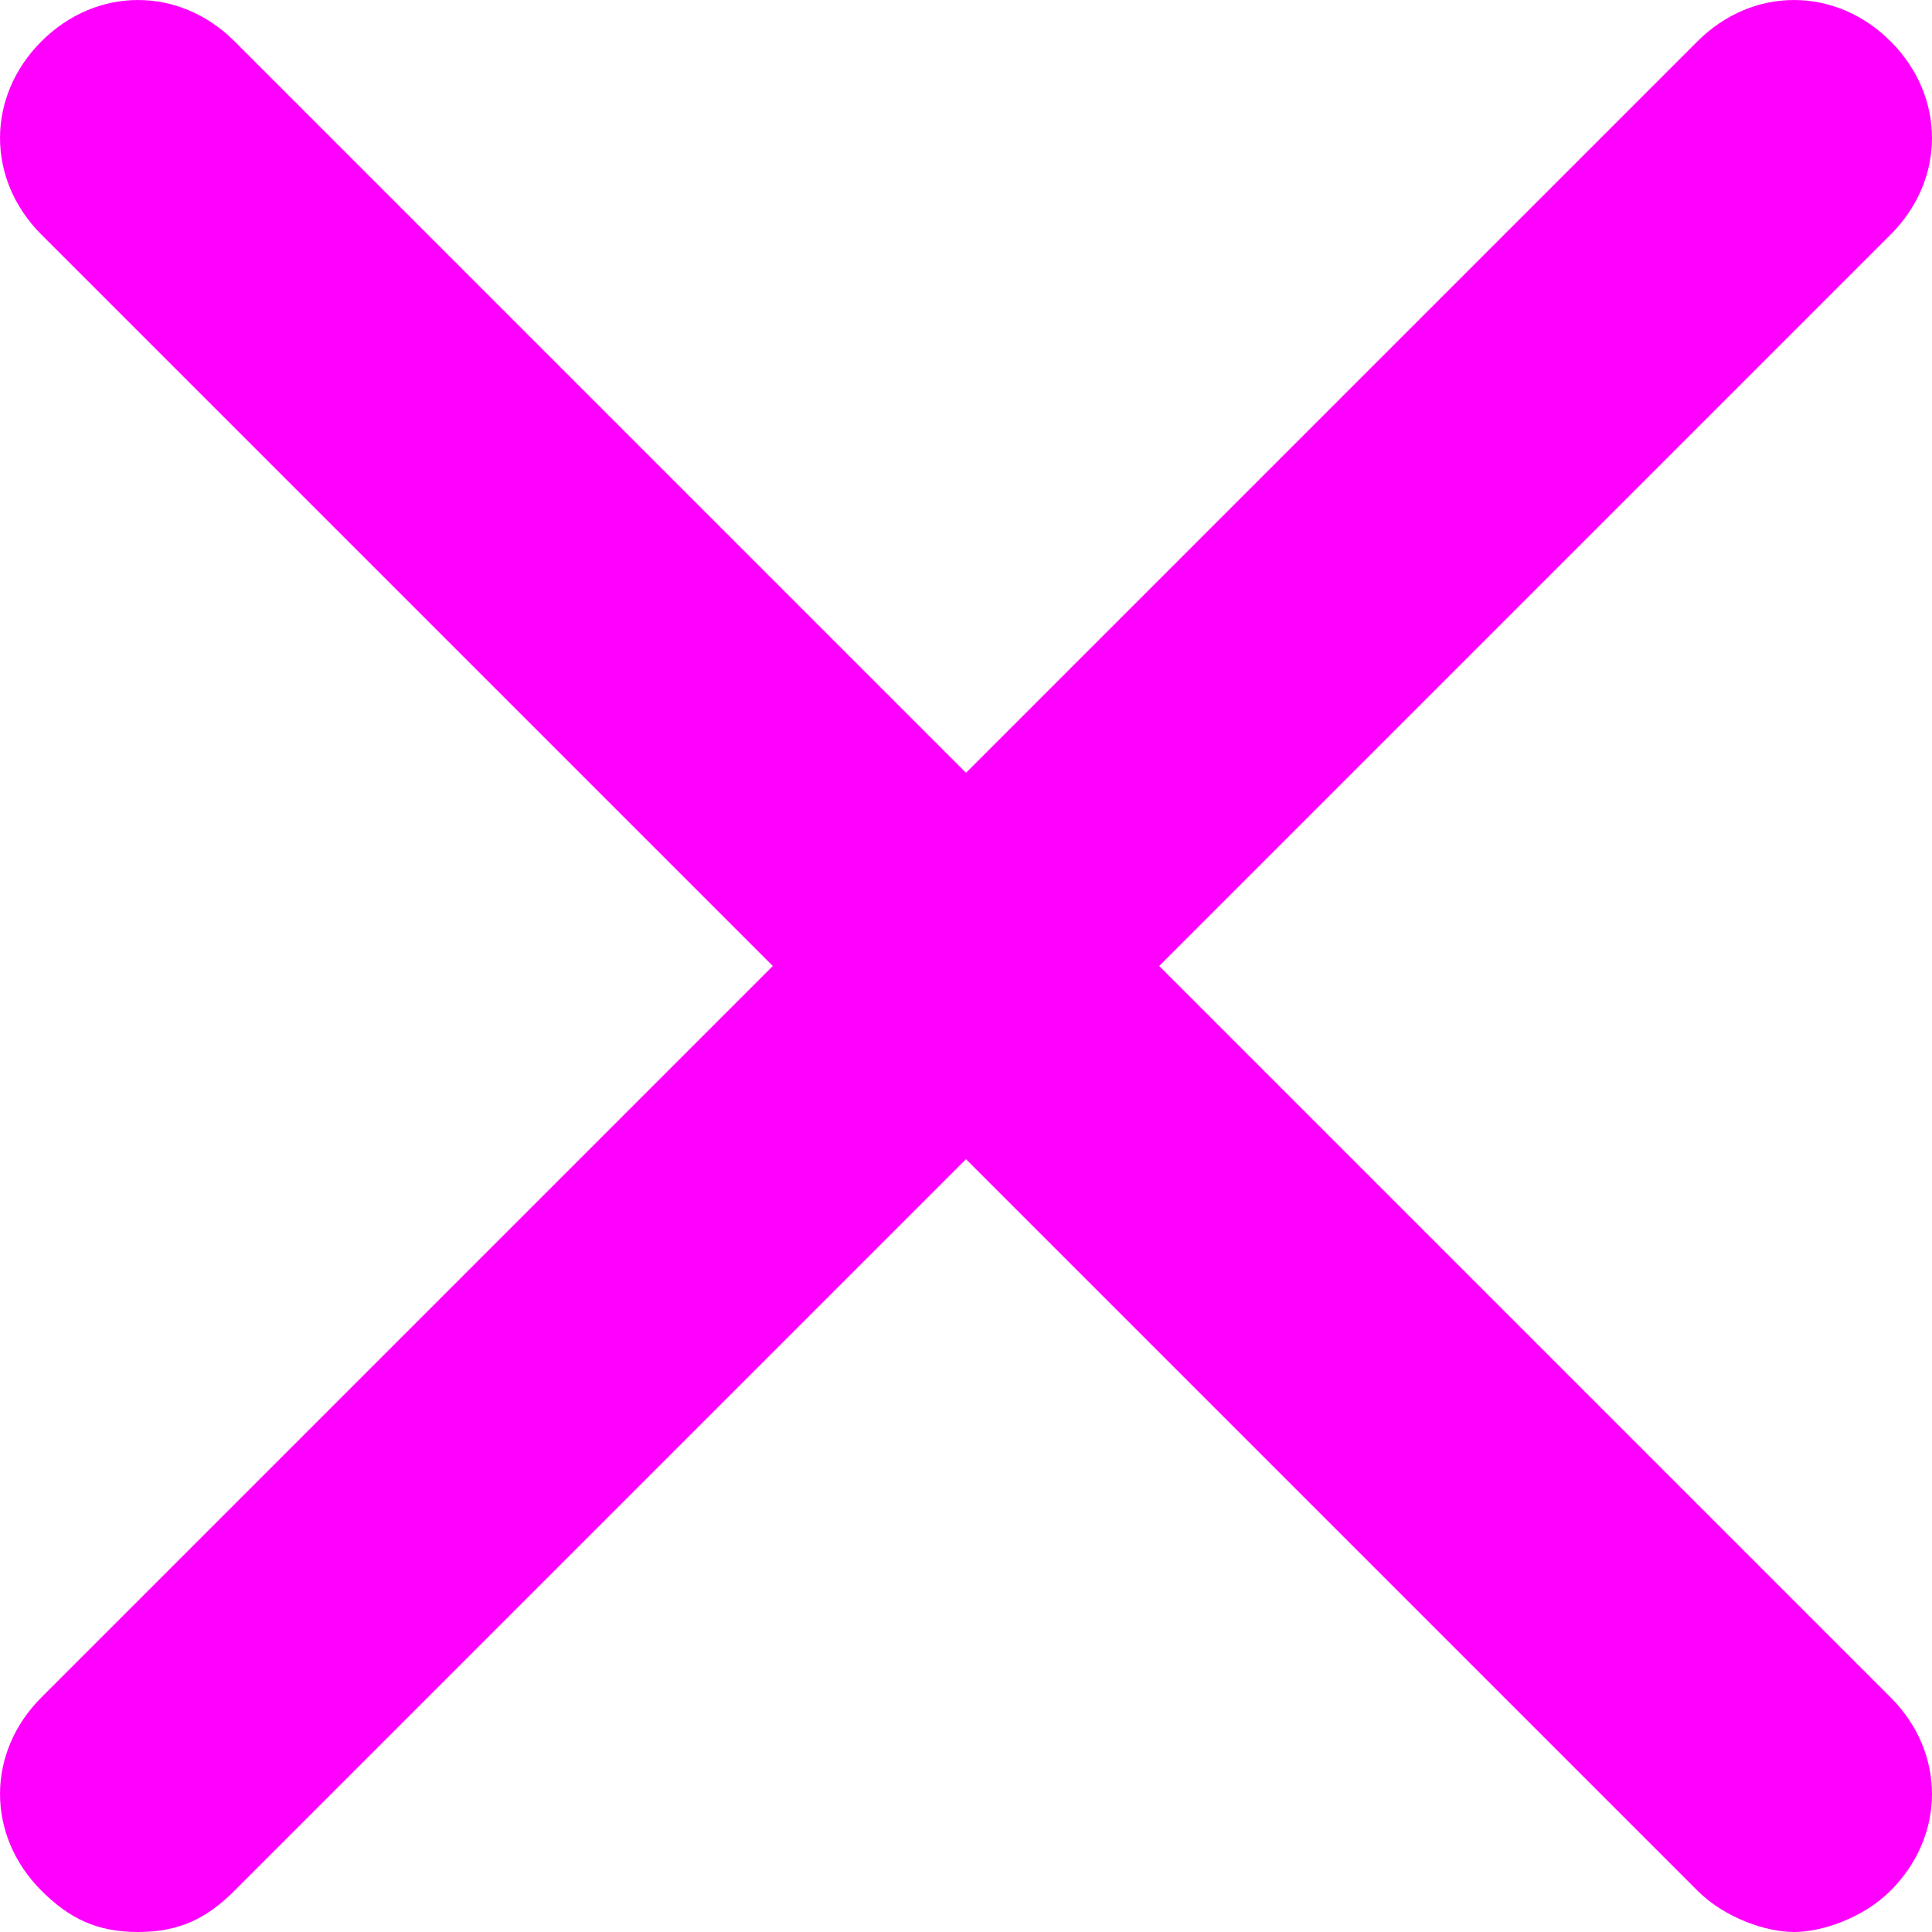
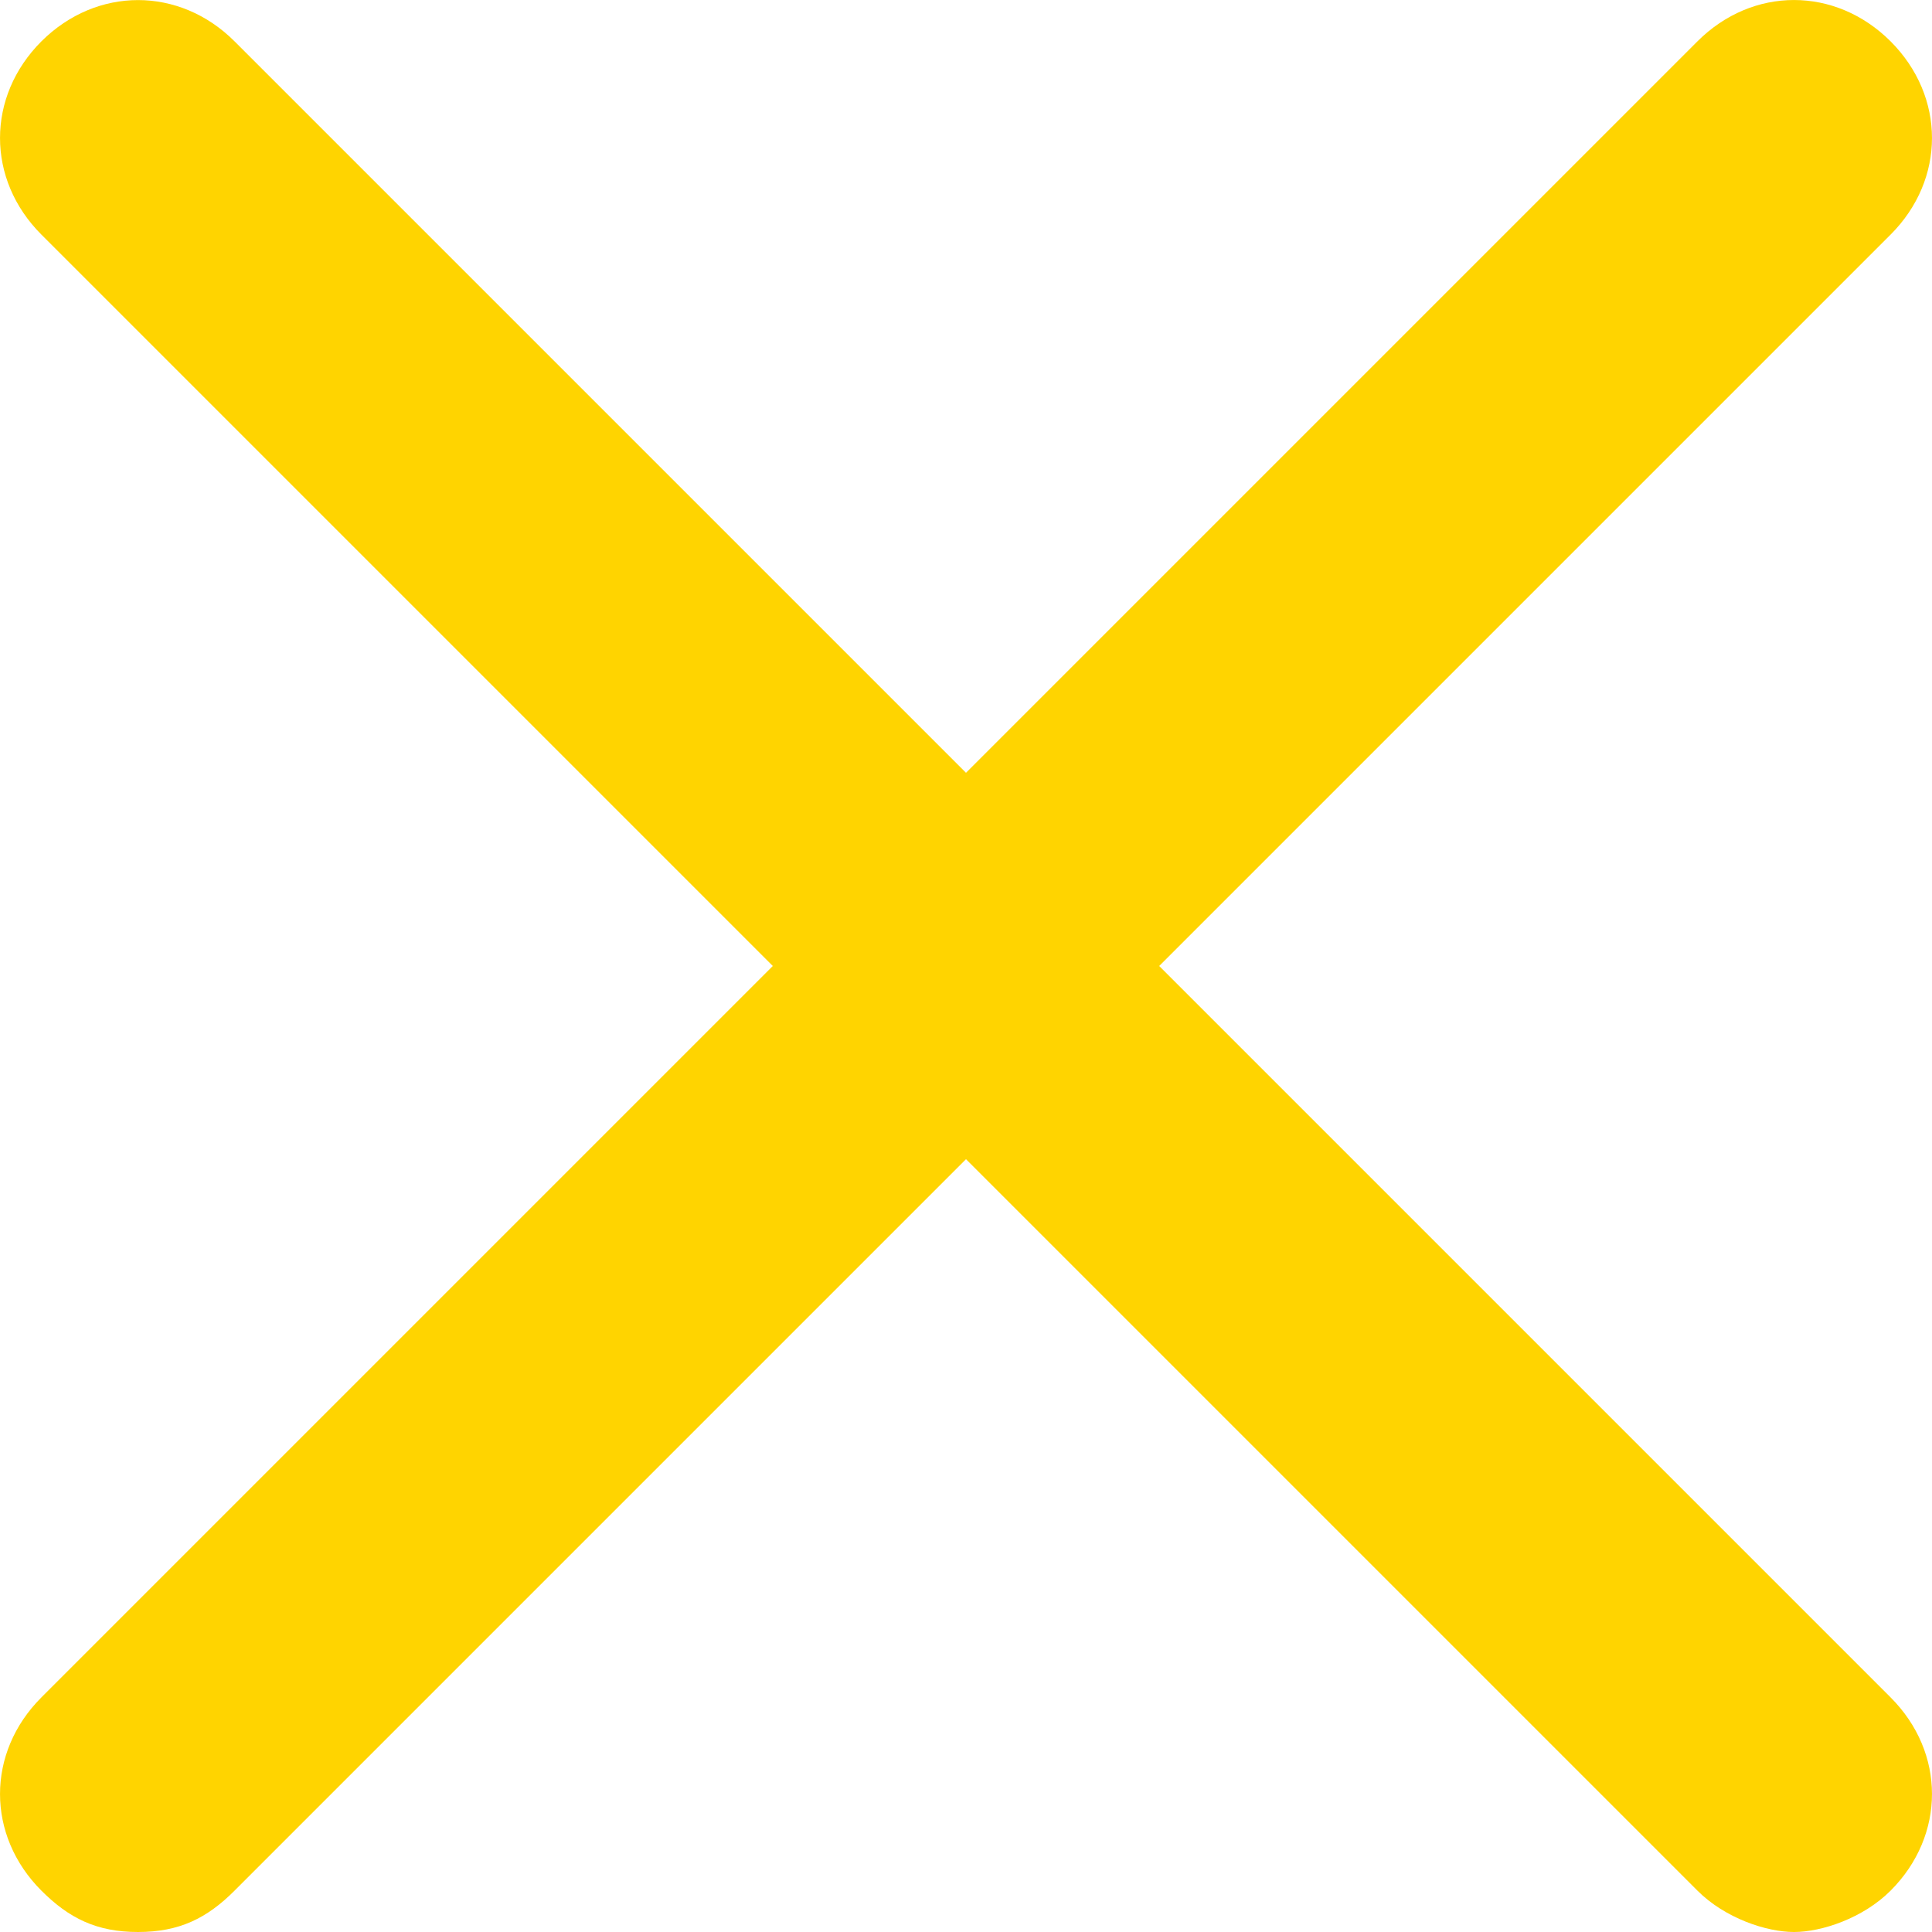
- <svg xmlns="http://www.w3.org/2000/svg" width="24px" height="24px" viewBox="0 0 24 24" version="1.1">
-   <g id="Page-1" stroke="none" stroke-width="1" fill="none" fill-rule="evenodd">
-     <g id="Desktop-HD-Copy" transform="translate(-1272, -190)" fill="#FF00FF" fill-rule="nonzero">
-       <path d="M1295.486,190.514 C1294.8,189.829 1293.771,189.829 1293.086,190.514 L1284,199.6 L1274.914,190.514 C1274.229,189.829 1273.2,189.829 1272.514,190.514 C1271.829,191.2 1271.829,192.229 1272.514,192.914 L1281.6,202 L1272.514,211.086 C1271.829,211.771 1271.829,212.8 1272.514,213.486 C1272.857,213.829 1273.2,214 1273.714,214 C1274.229,214 1274.571,213.829 1274.914,213.486 L1284,204.4 L1293.086,213.486 C1293.429,213.829 1293.943,214 1294.286,214 C1294.629,214 1295.143,213.829 1295.486,213.486 C1296.171,212.8 1296.171,211.771 1295.486,211.086 L1286.4,202 L1295.486,192.914 C1296.171,192.229 1296.171,191.2 1295.486,190.514 Z" id="Path" />
-     </g>
-   </g>
+ <svg xmlns="http://www.w3.org/2000/svg" width="24" height="24">
+   <path d="M23.486.514c-.686-.685-1.715-.685-2.4 0L12 9.6 2.914.514C2.23-.17 1.2-.17.514.514c-.685.686-.685 1.715 0 2.4L9.6 12 .514 21.086c-.685.685-.685 1.714 0 2.4.343.343.686.514 1.2.514.515 0 .857-.171 1.2-.514L12 14.4l9.086 9.086c.343.343.857.514 1.2.514.343 0 .857-.171 1.2-.514.685-.686.685-1.715 0-2.4L14.4 12l9.086-9.086c.685-.685.685-1.714 0-2.4z" fill="#FFD400" fill-rule="nonzero" />
</svg>
